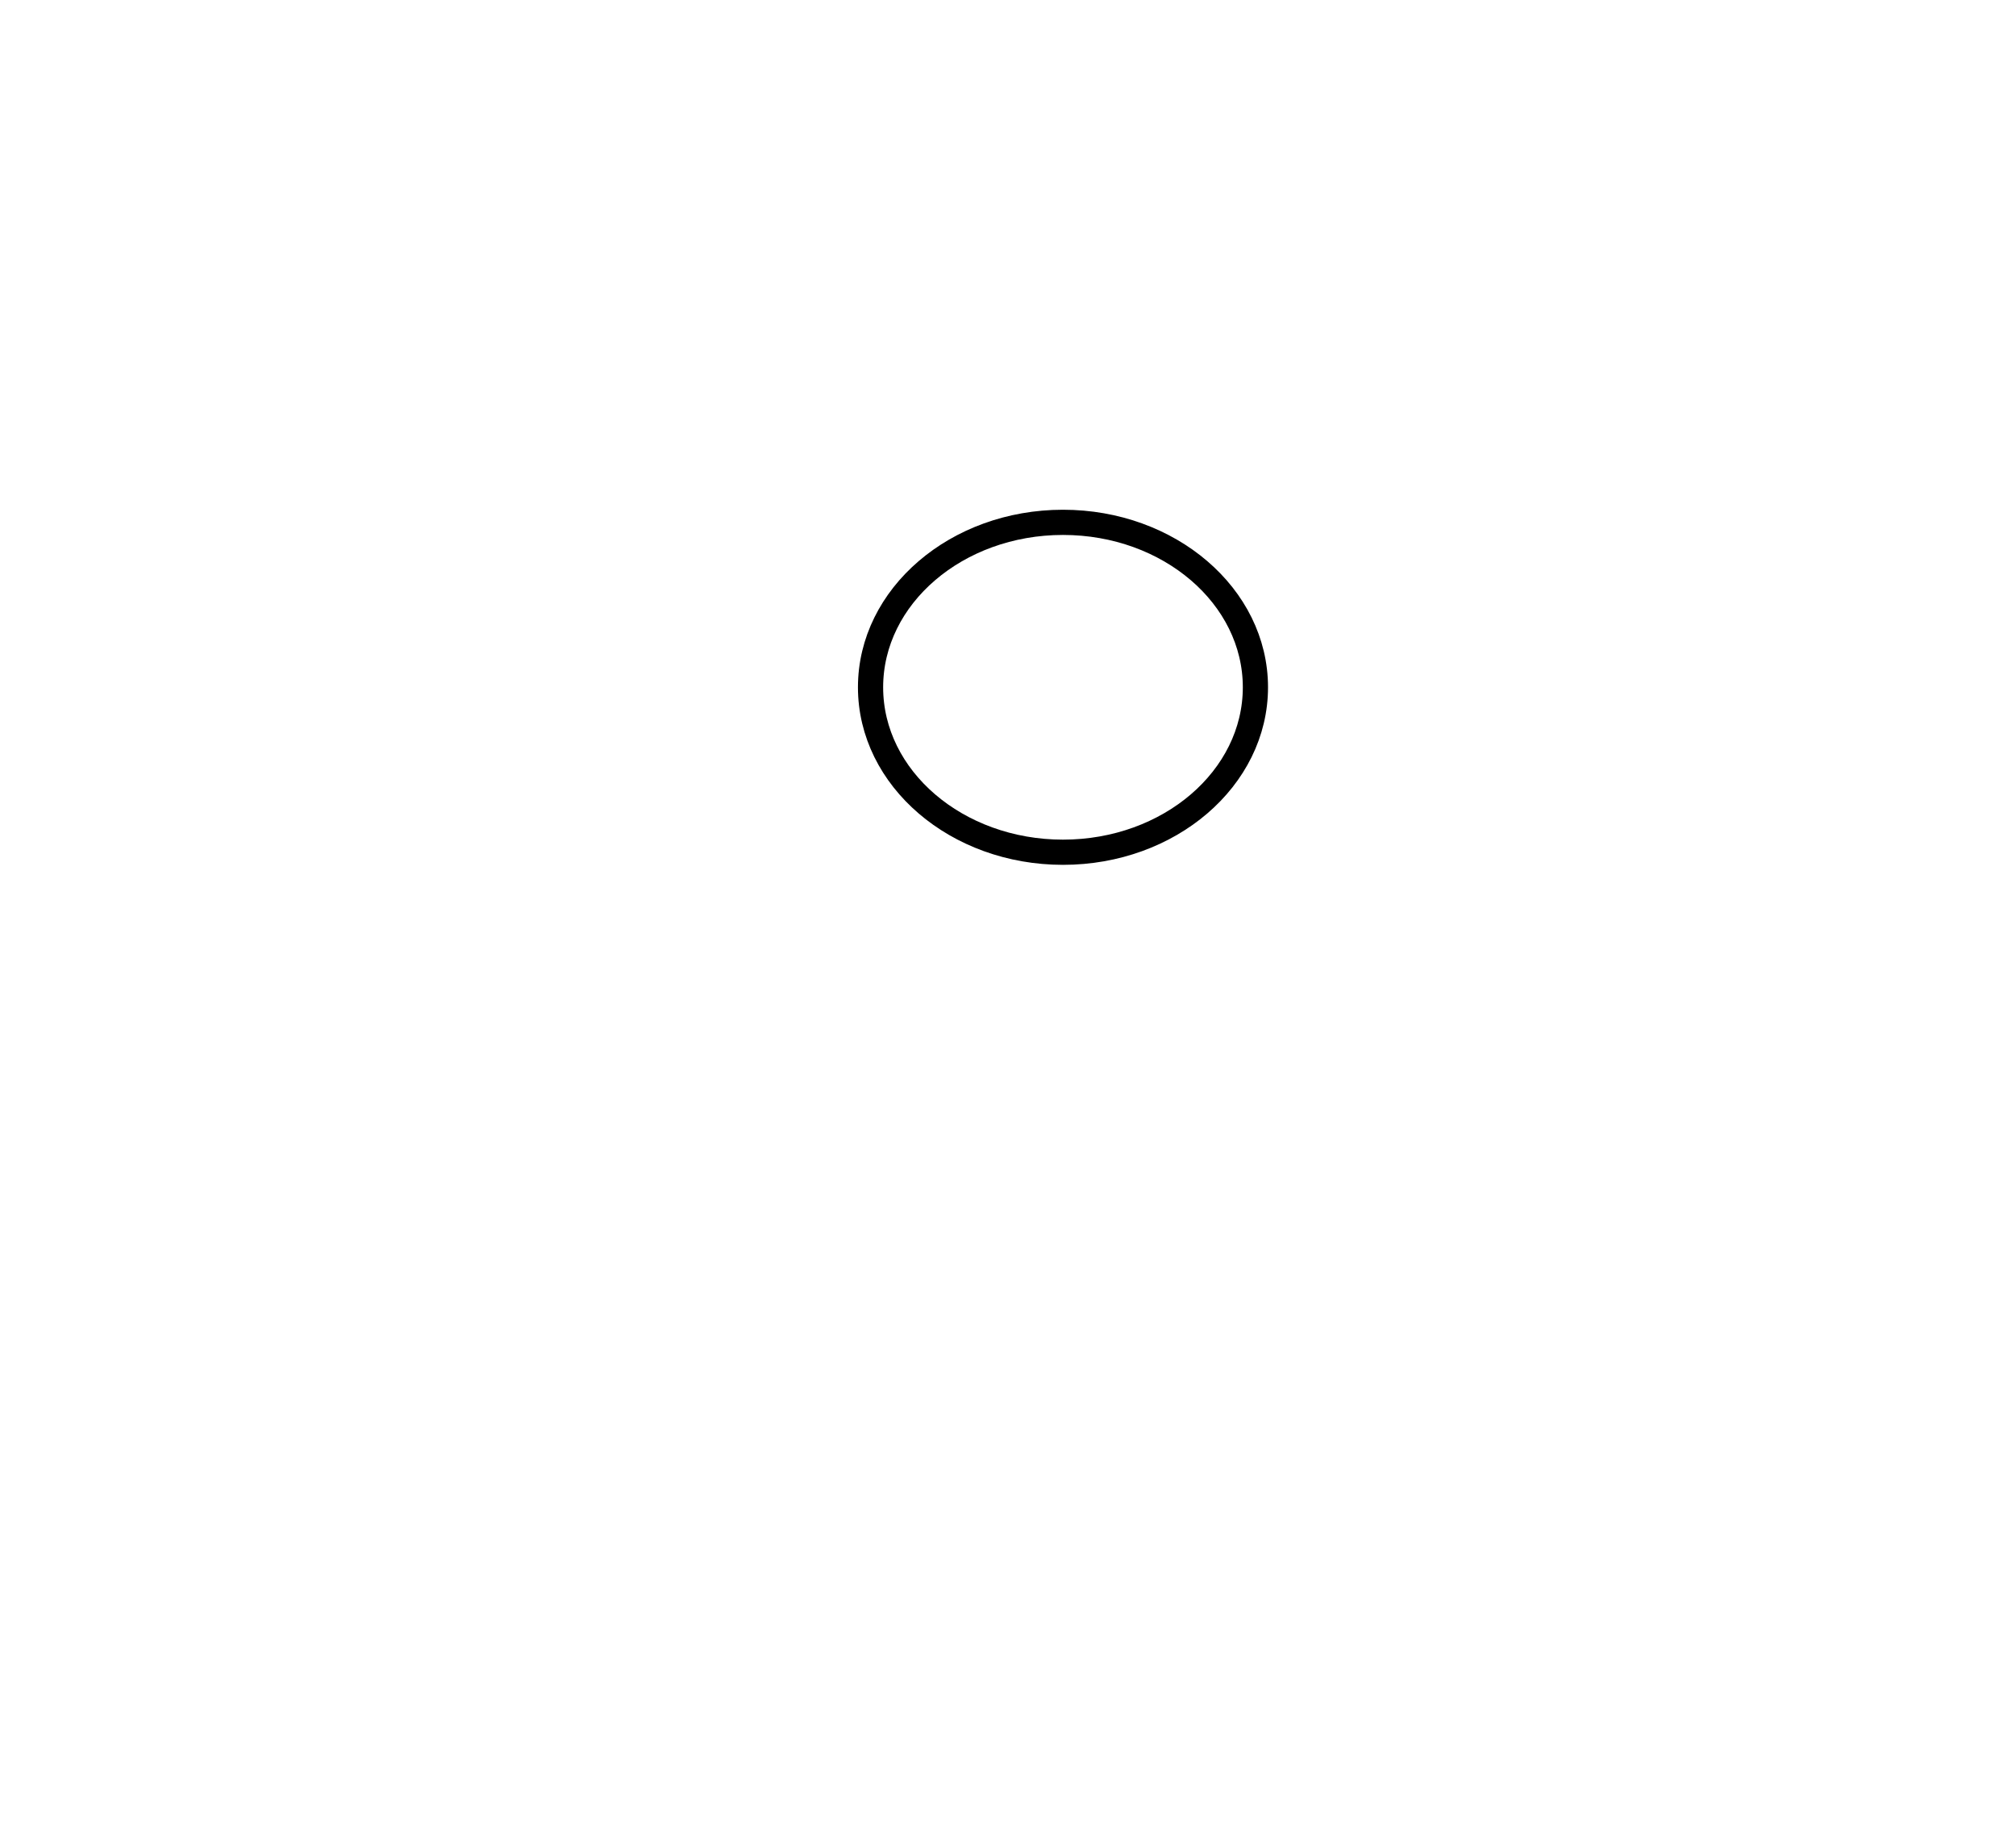
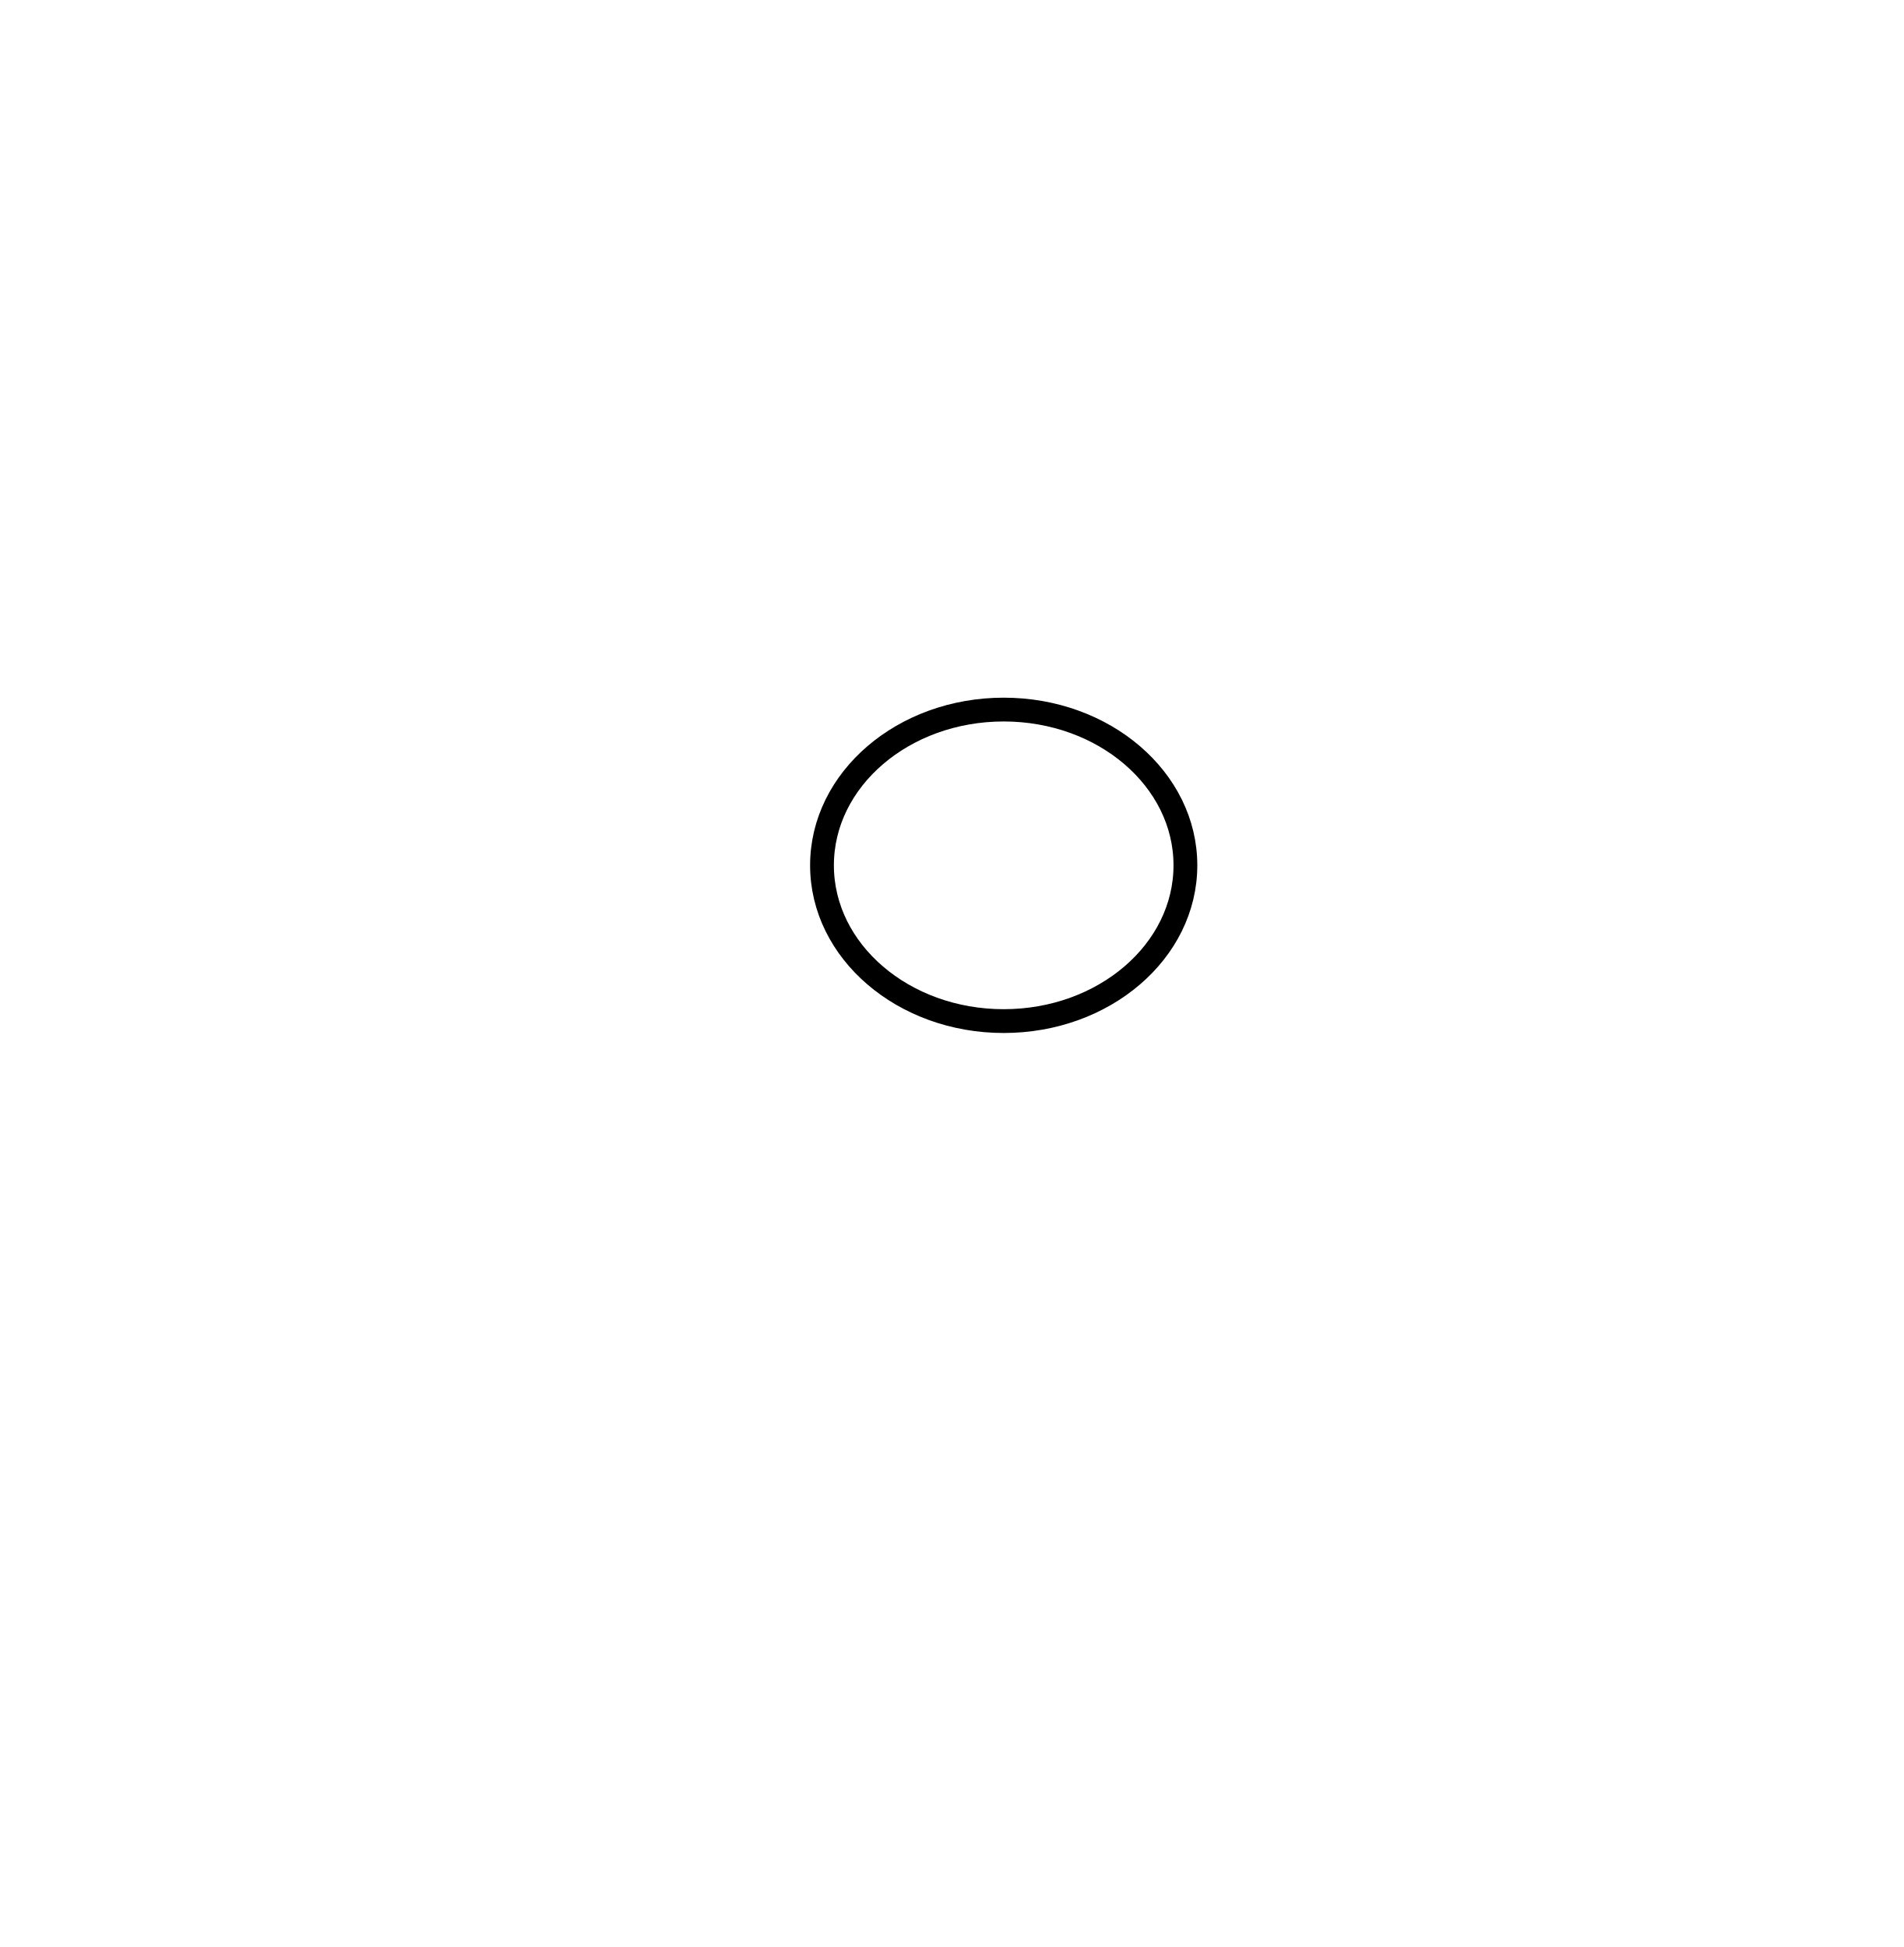
- <svg class="outline" viewBox="-1.9 -1.5 4.4 4" role="img" aria-label="A (at)" fill="none" stroke="currentColor" stroke-width="0.055" stroke-linecap="round" stroke-linejoin="round">
+ <svg class="outline" viewBox="-1.9 -2 4.4 4.5" role="img" aria-label="A (at)" fill="none" stroke="currentColor" stroke-width="0.055" stroke-linecap="round" stroke-linejoin="round">
  <path d="M0 0 A0.42 0.36 0 1 1 0.84 0 A0.42 0.36 0 1 1 0 0" />
</svg>
